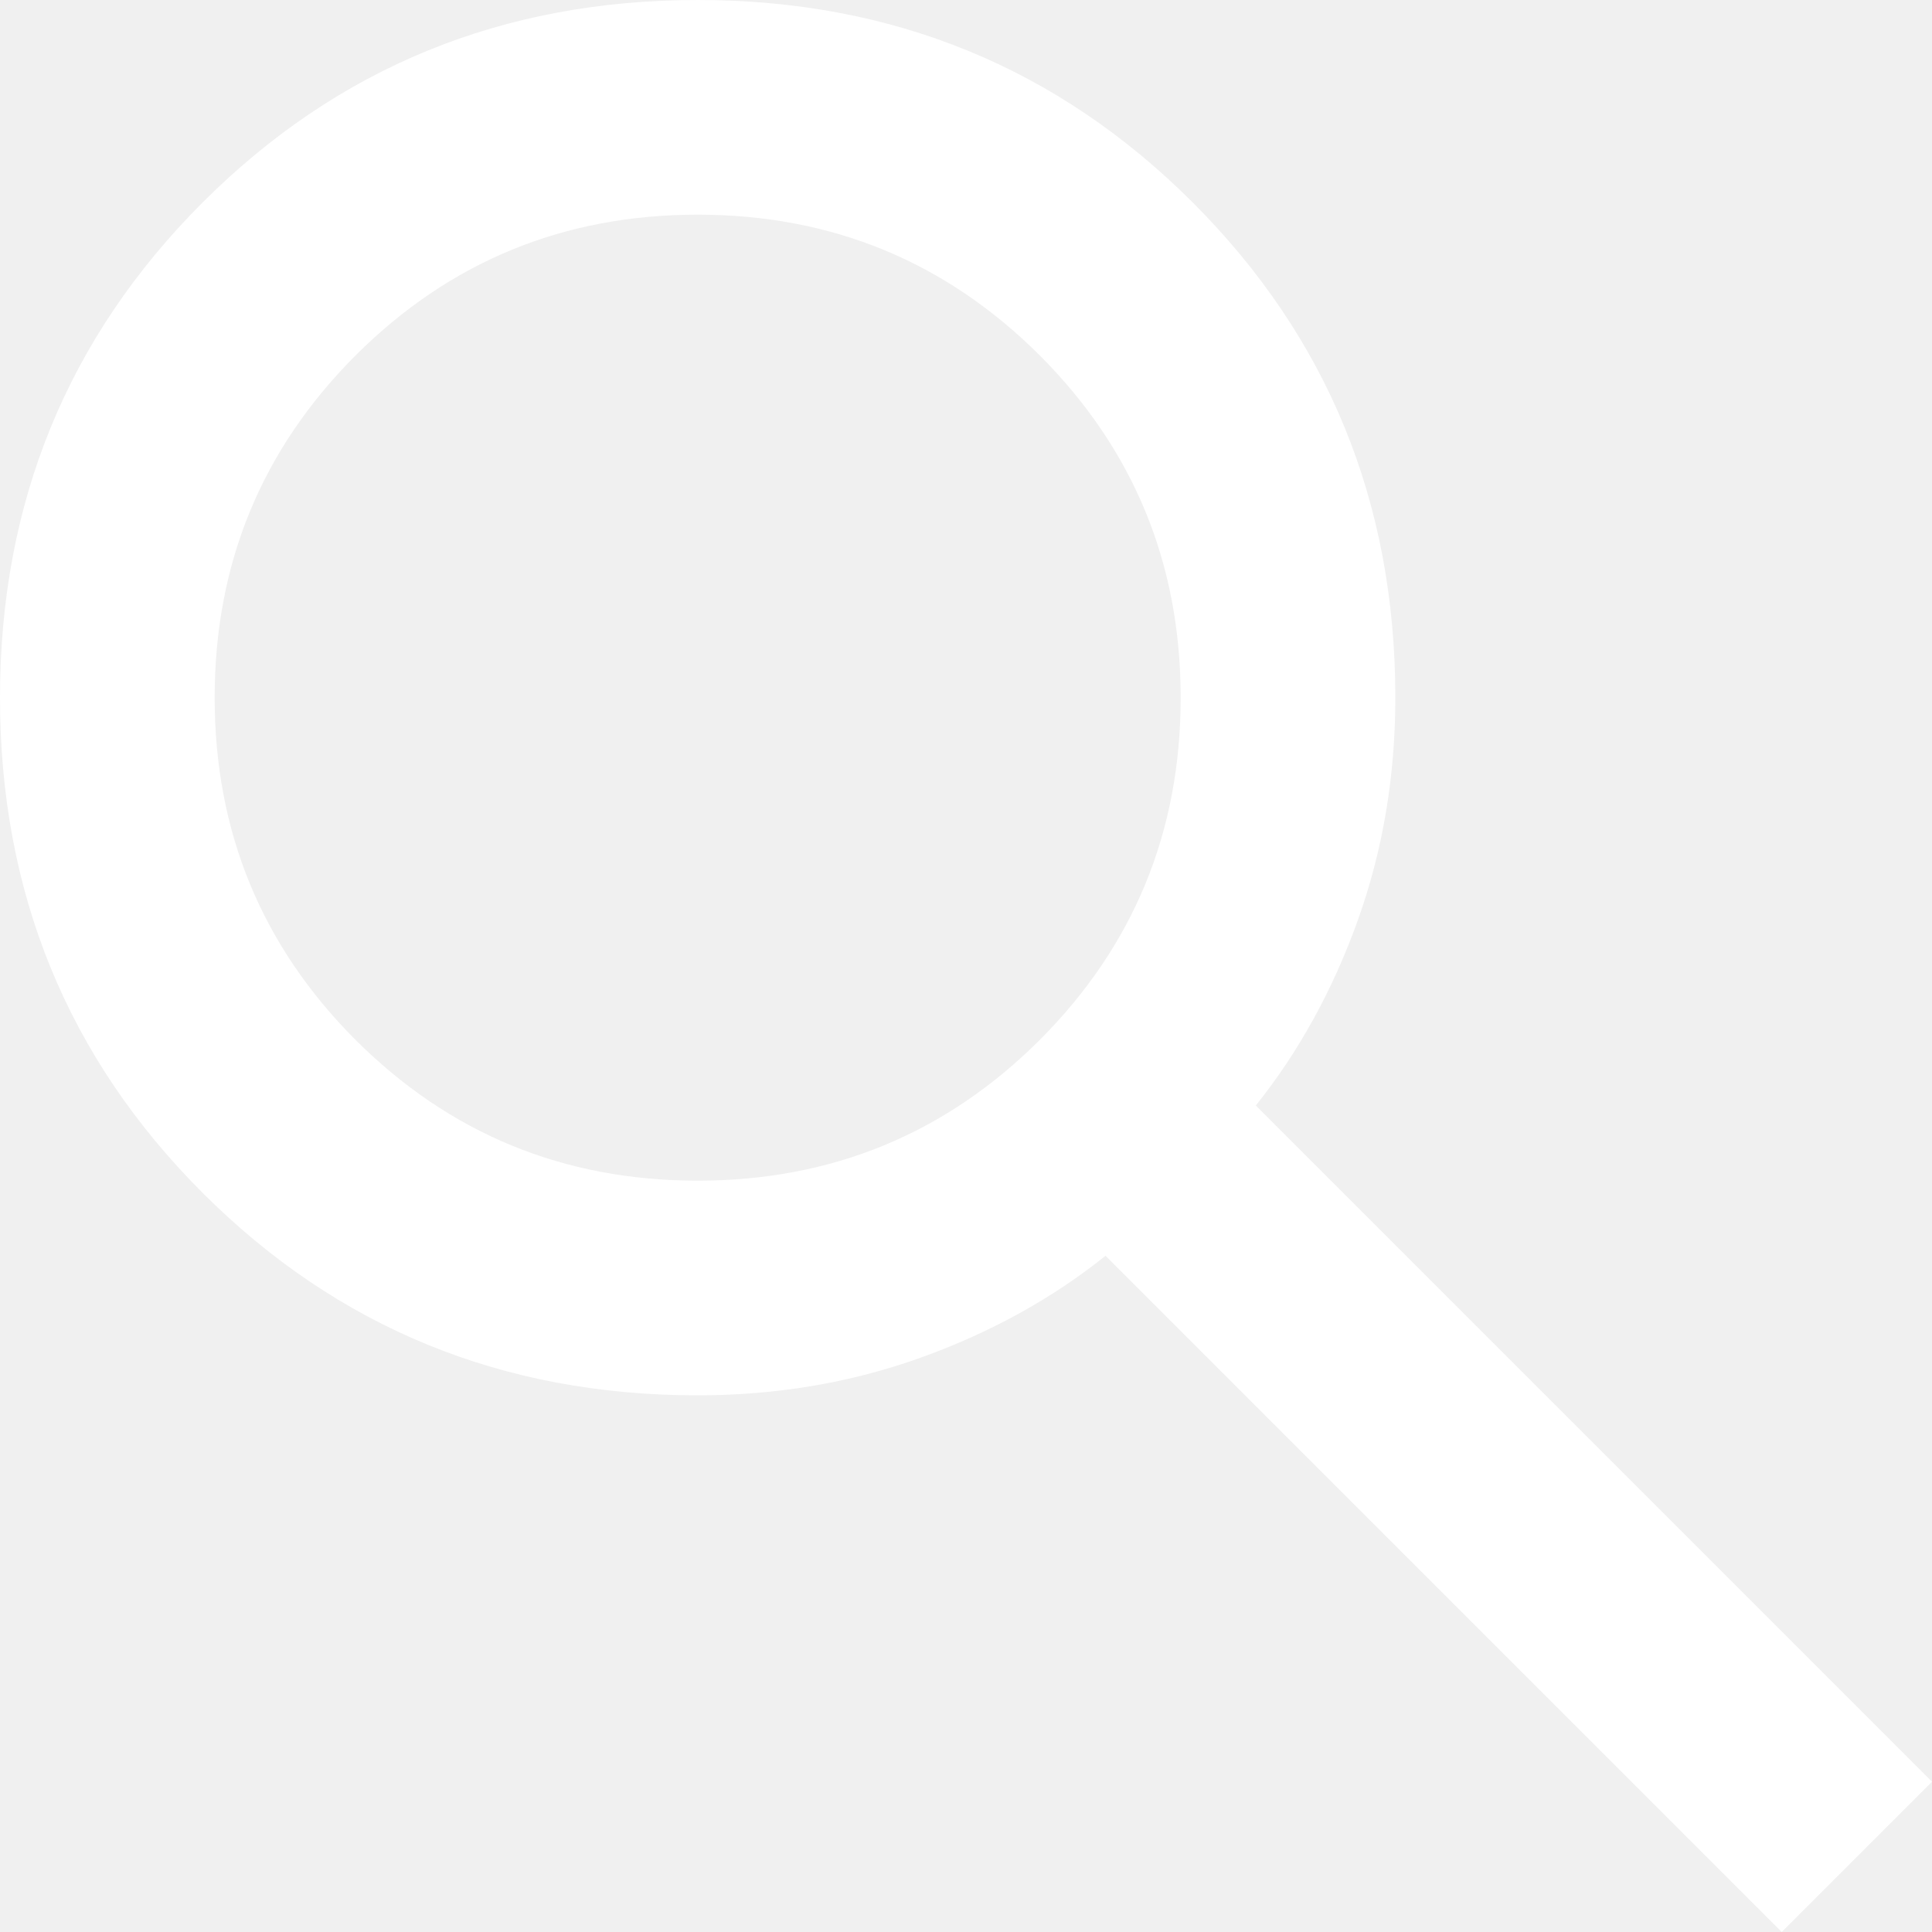
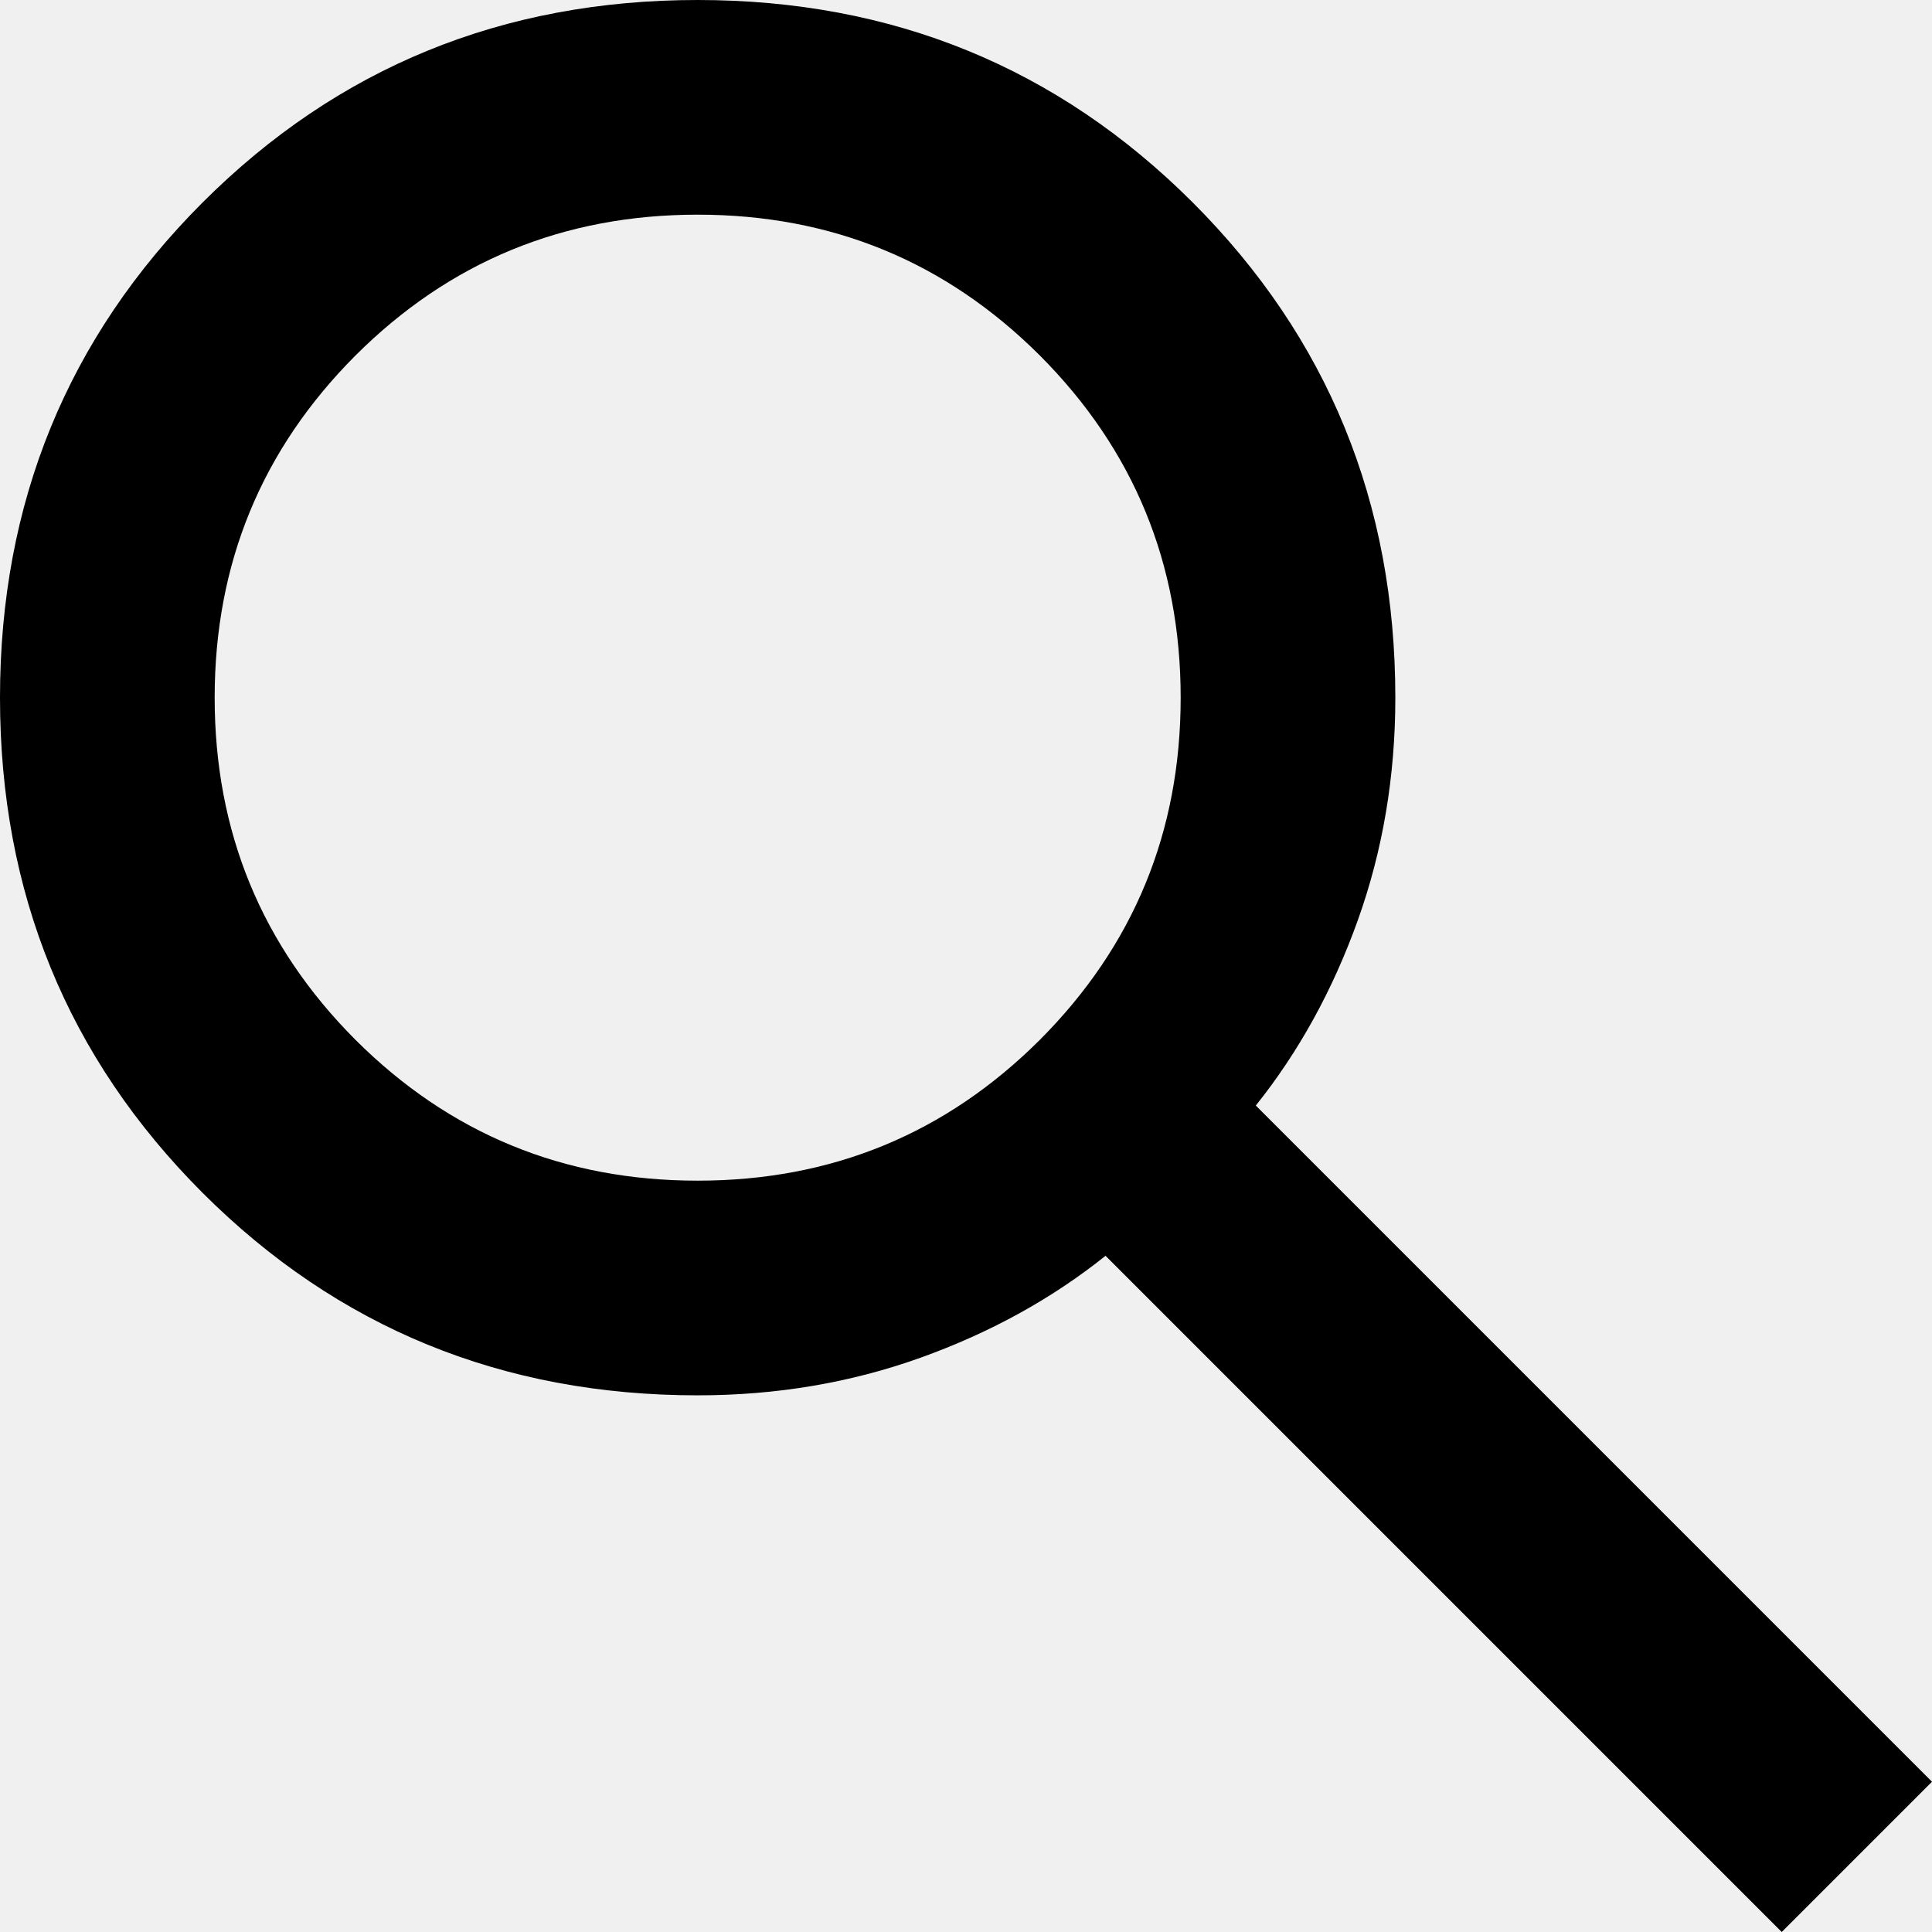
<svg xmlns="http://www.w3.org/2000/svg" width="18" height="18" viewBox="0 0 18 18" fill="none">
-   <path d="M16.6 18L10.3 11.7C9.8 12.1 9.225 12.417 8.575 12.65C7.925 12.883 7.233 13 6.5 13C4.683 13 3.146 12.371 1.887 11.113C0.629 9.854 0 8.317 0 6.5C0 4.683 0.629 3.146 1.887 1.887C3.146 0.629 4.683 0 6.5 0C8.317 0 9.854 0.629 11.113 1.887C12.371 3.146 13 4.683 13 6.5C13 7.233 12.883 7.925 12.65 8.575C12.417 9.225 12.1 9.8 11.7 10.3L18 16.6L16.6 18ZM6.5 11C7.75 11 8.812 10.562 9.688 9.688C10.562 8.812 11 7.75 11 6.5C11 5.25 10.562 4.188 9.688 3.312C8.812 2.438 7.75 2 6.5 2C5.25 2 4.188 2.438 3.312 3.312C2.438 4.188 2 5.25 2 6.5C2 7.75 2.438 8.812 3.312 9.688C4.188 10.562 5.25 11 6.5 11Z" fill="white" />
+   <path d="M16.6 18L10.3 11.7C9.8 12.1 9.225 12.417 8.575 12.65C7.925 12.883 7.233 13 6.5 13C4.683 13 3.146 12.371 1.887 11.113C0.629 9.854 0 8.317 0 6.5C0 4.683 0.629 3.146 1.887 1.887C3.146 0.629 4.683 0 6.5 0C8.317 0 9.854 0.629 11.113 1.887C12.371 3.146 13 4.683 13 6.5C13 7.233 12.883 7.925 12.65 8.575C12.417 9.225 12.1 9.8 11.7 10.3L18 16.6L16.6 18ZM6.5 11C7.75 11 8.812 10.562 9.688 9.688C10.562 8.812 11 7.75 11 6.5C11 5.25 10.562 4.188 9.688 3.312C8.812 2.438 7.75 2 6.5 2C5.25 2 4.188 2.438 3.312 3.312C2.438 4.188 2 5.25 2 6.5C2 7.75 2.438 8.812 3.312 9.688C4.188 10.562 5.25 11 6.5 11Z" fill="black" />
</svg>
